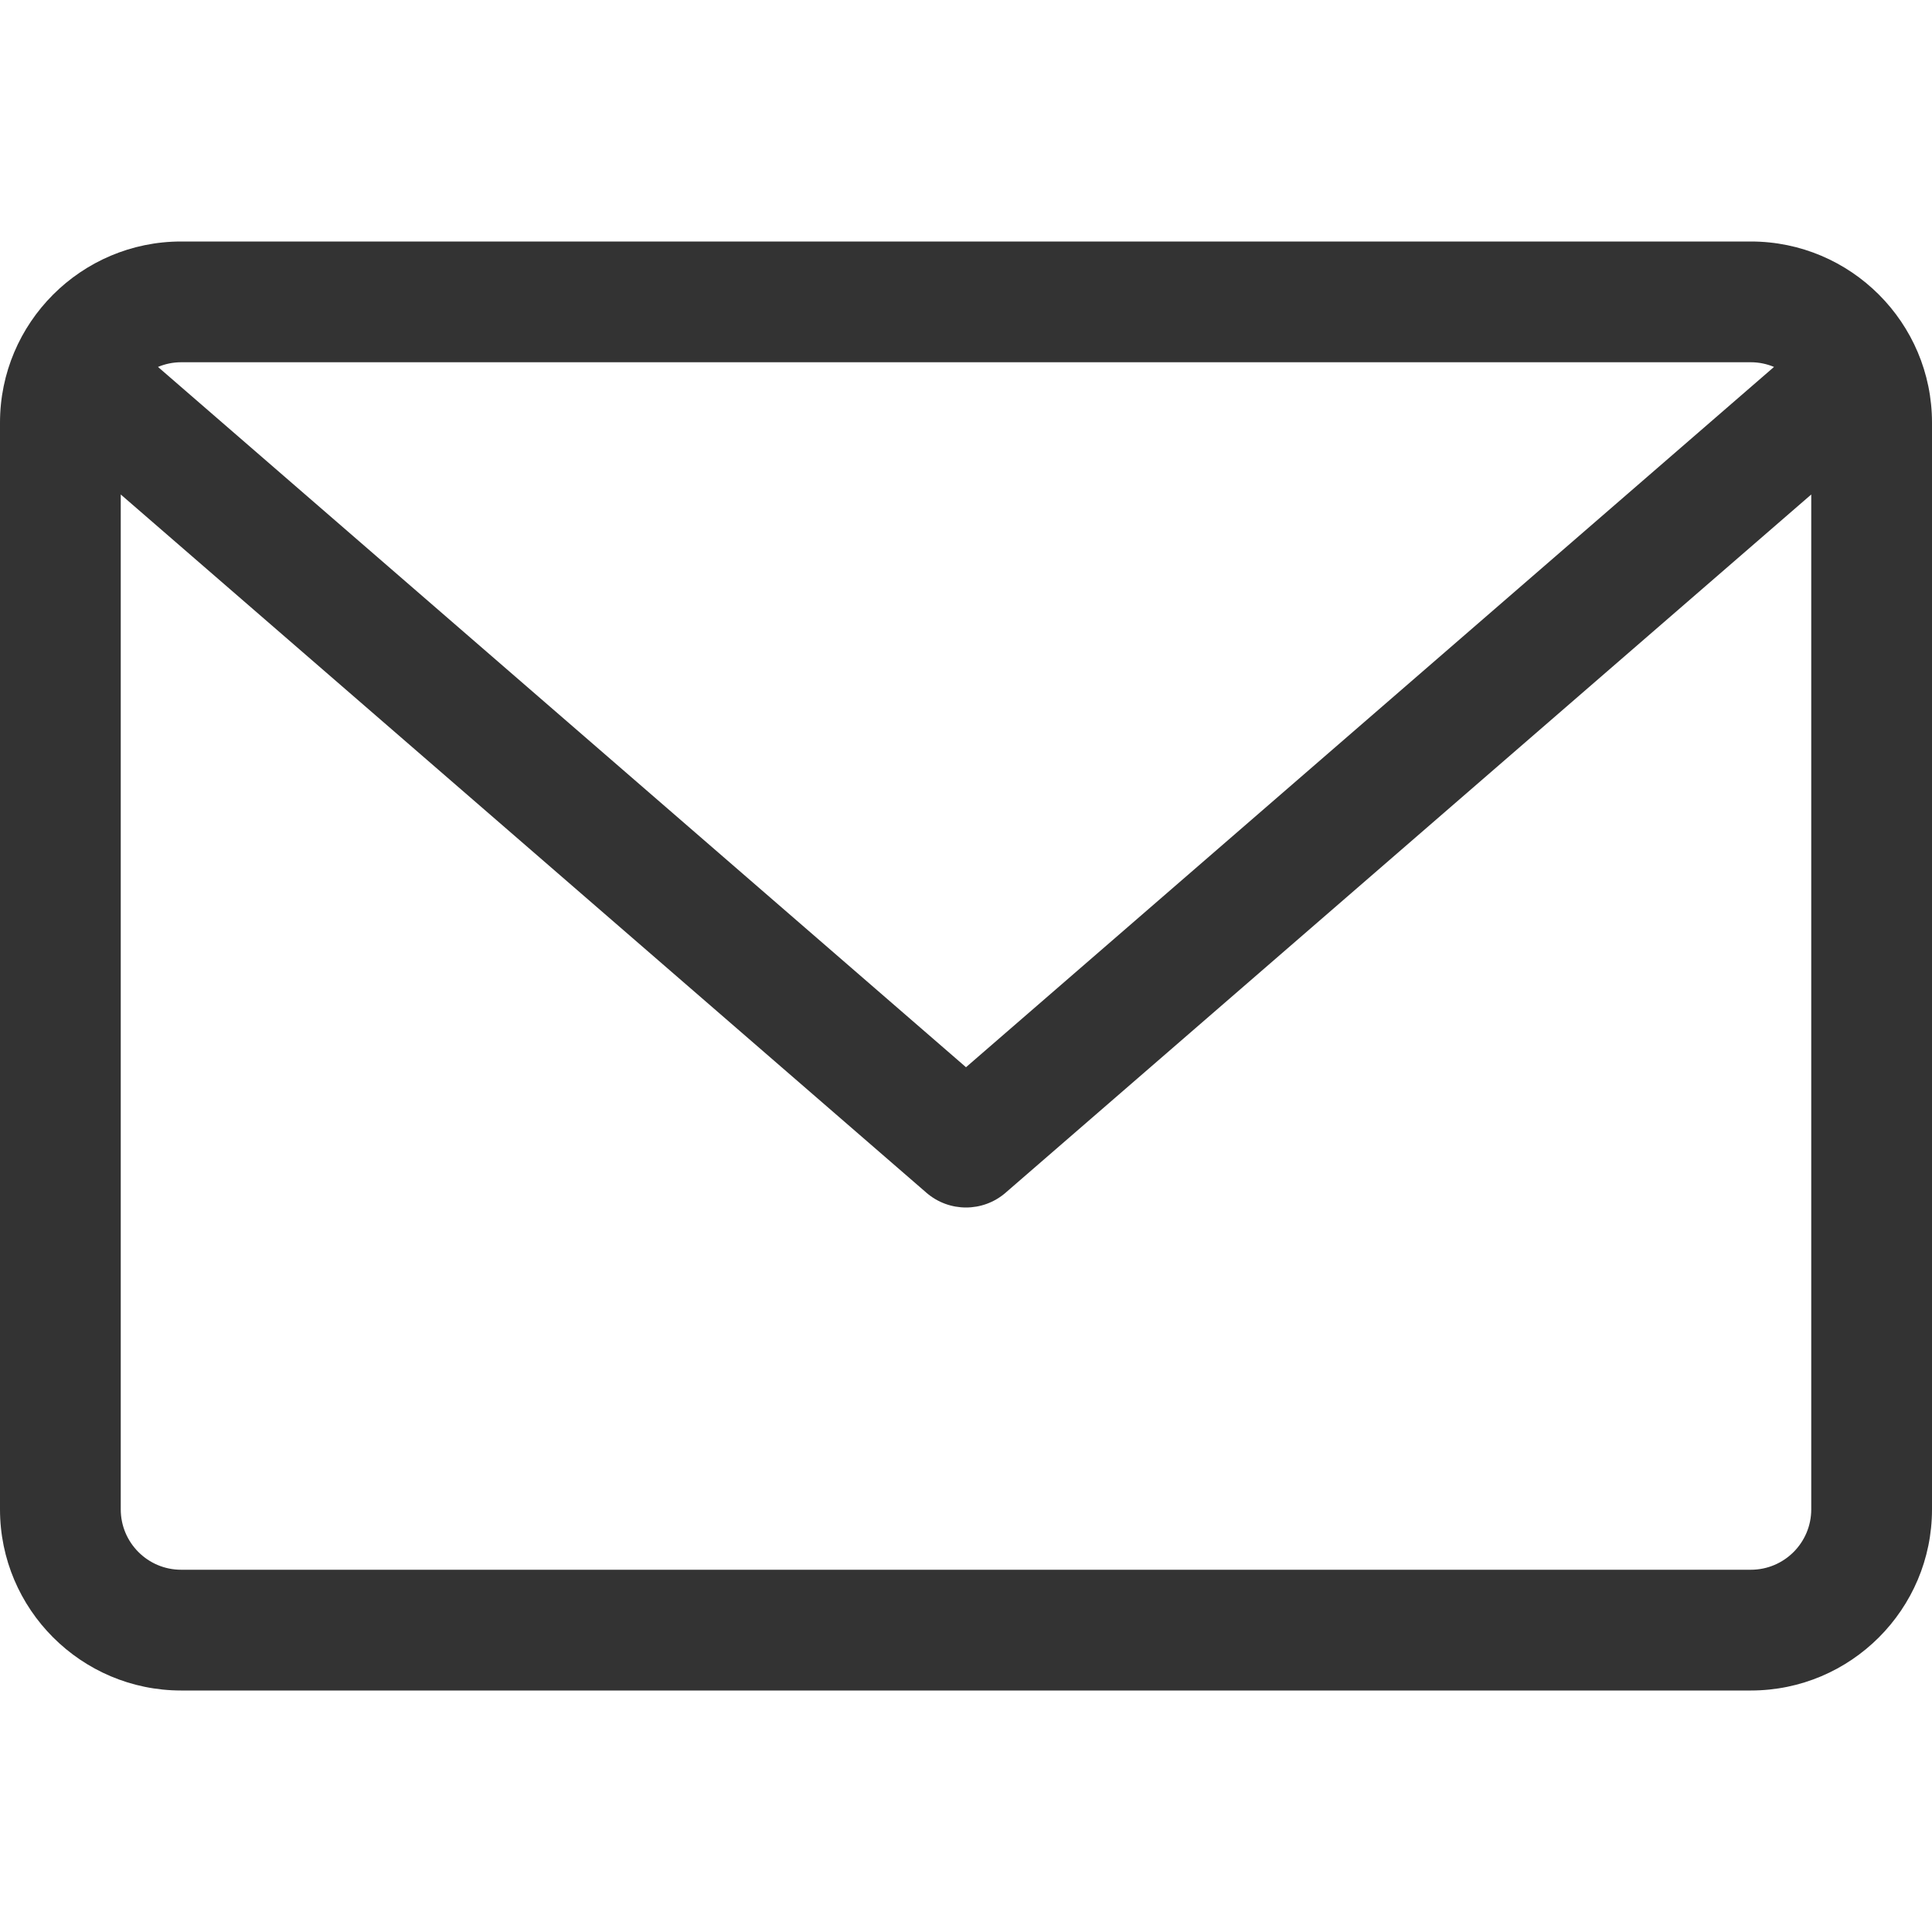
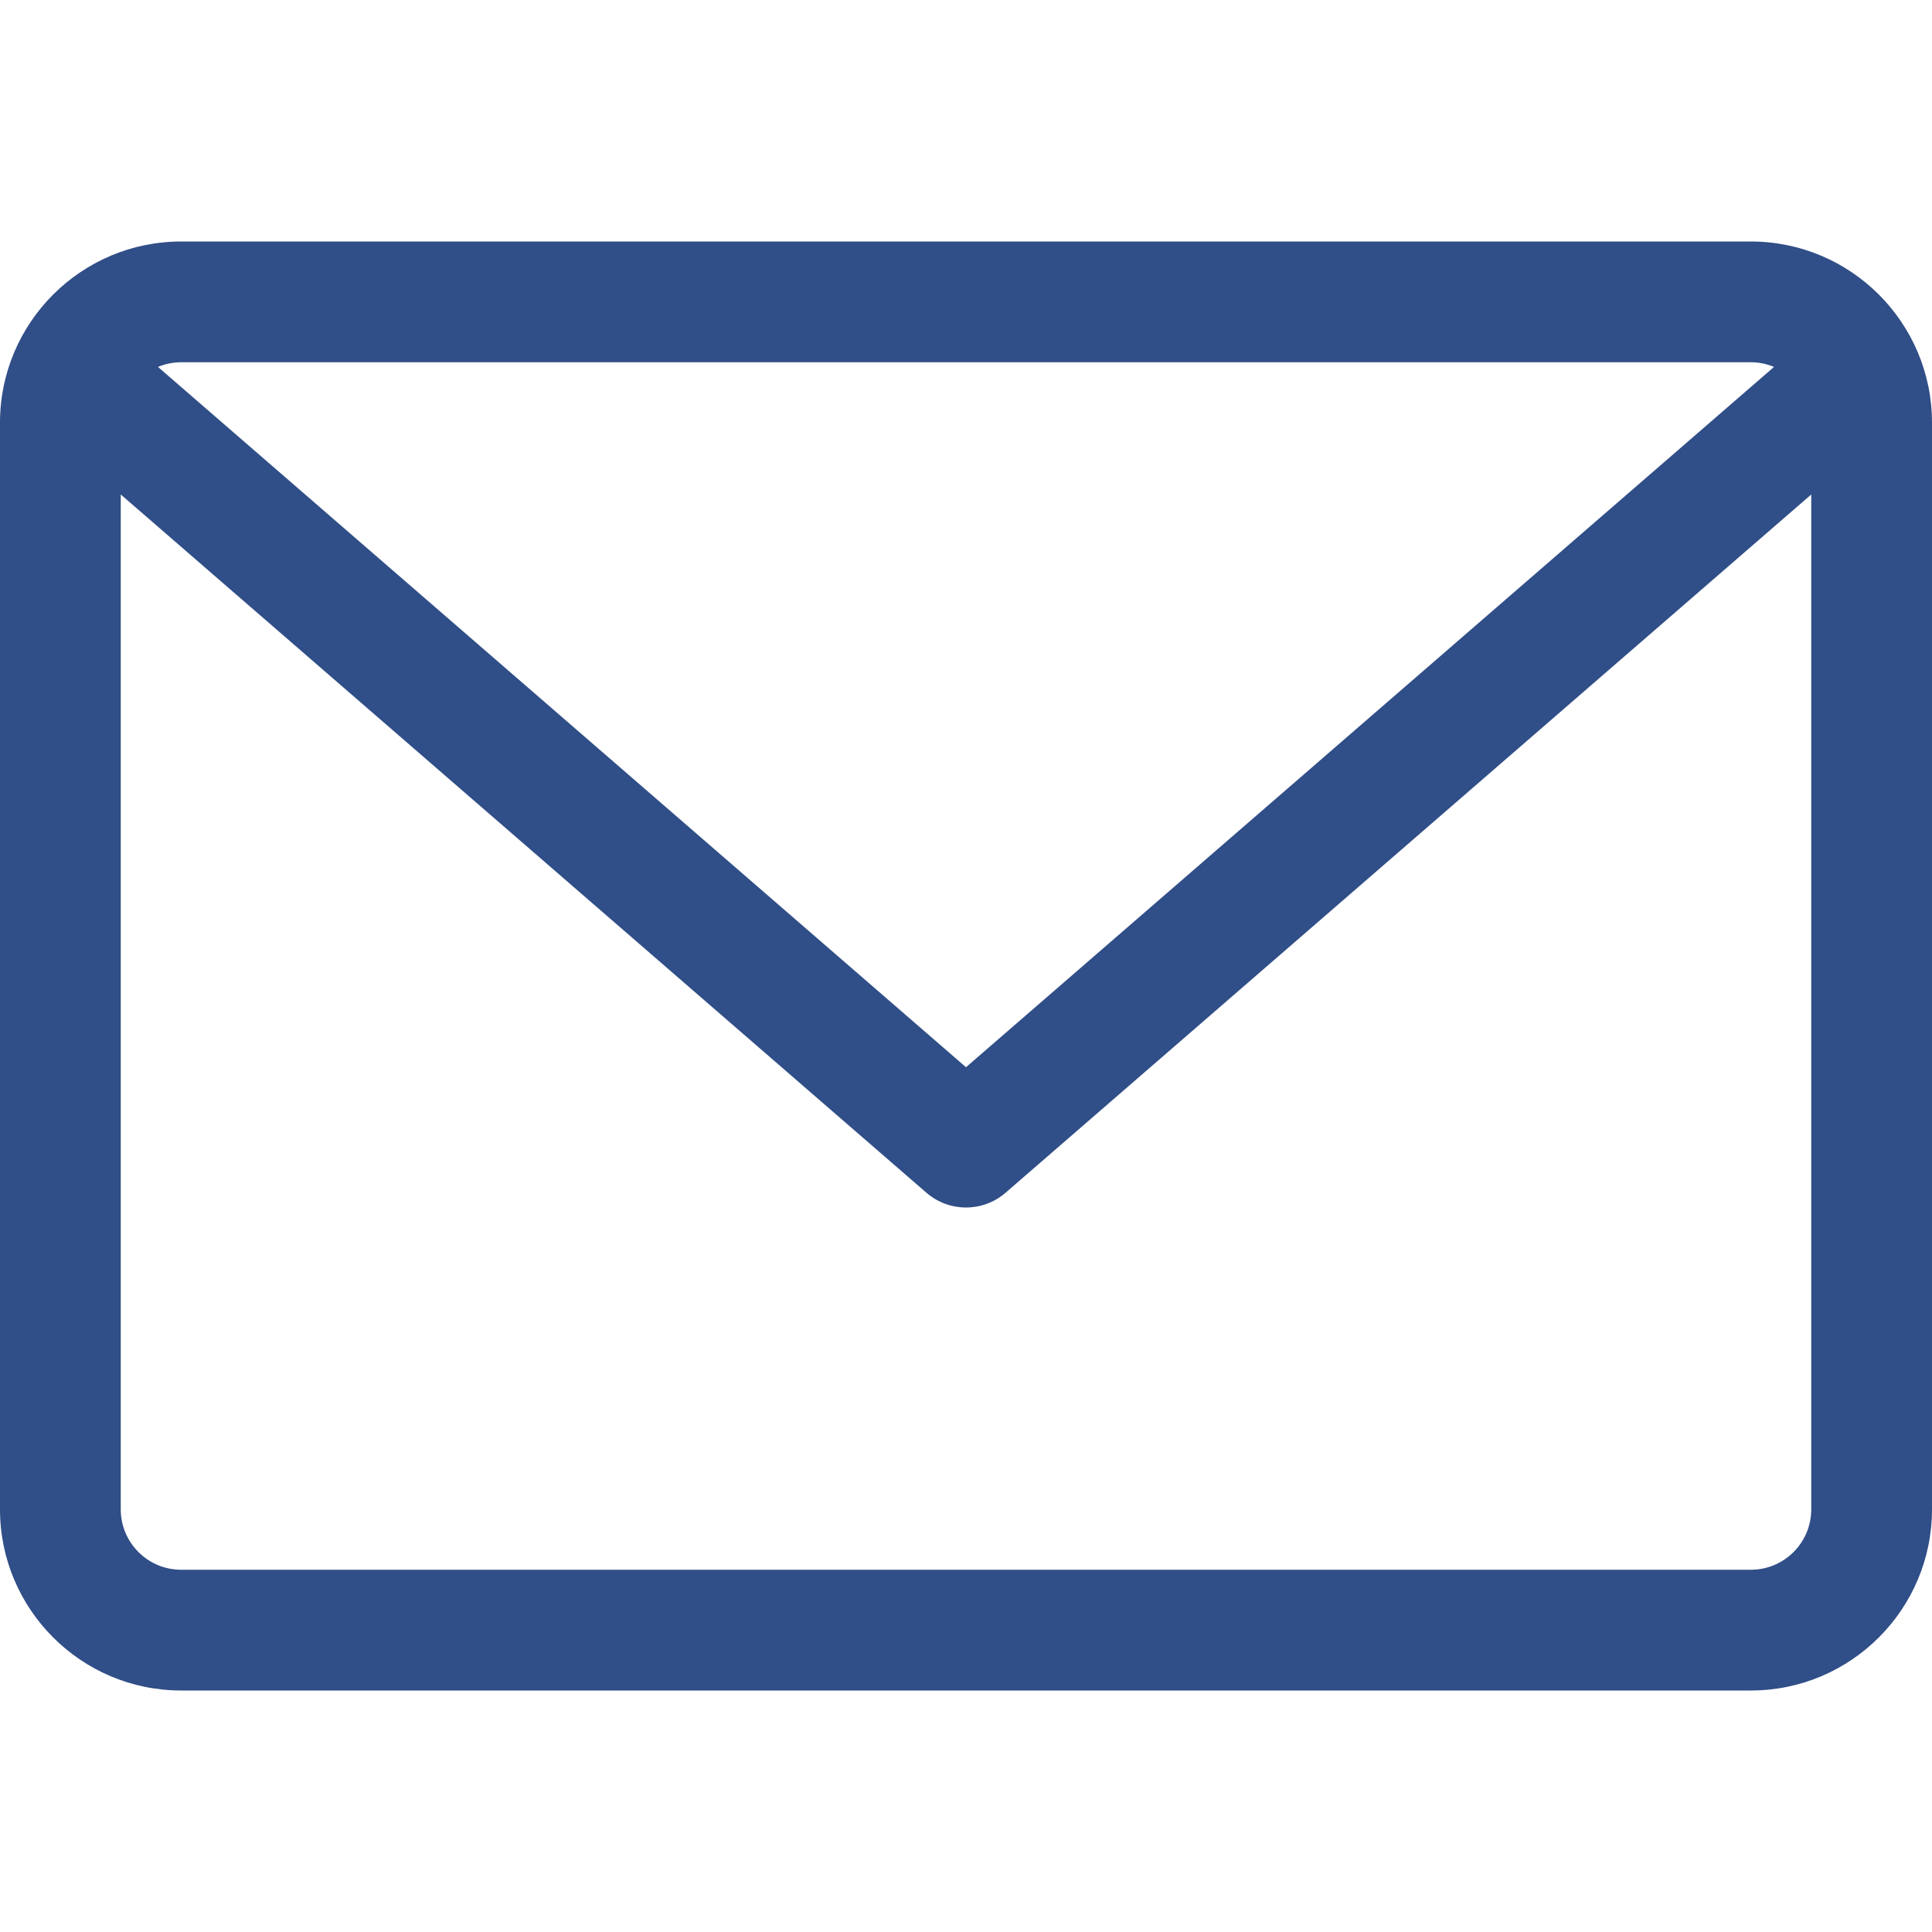
<svg xmlns="http://www.w3.org/2000/svg" id="Capa_1" enable-background="new 0 0 479.058 479.058" height="512" viewBox="0 0 479.058 479.058" width="512">
-   <path fill="#333333" d="m434.146 59.882h-389.234c-24.766 0-44.912 20.146-44.912 44.912v269.47c0 24.766 20.146 44.912 44.912 44.912h389.234c24.766 0 44.912-20.146 44.912-44.912v-269.47c0-24.766-20.146-44.912-44.912-44.912zm0 29.941c2.034 0 3.969.422 5.738 1.159l-200.355 173.649-200.356-173.649c1.769-.736 3.704-1.159 5.738-1.159zm0 299.411h-389.234c-8.26 0-14.971-6.71-14.971-14.971v-251.648l199.778 173.141c2.822 2.441 6.316 3.655 9.81 3.655s6.988-1.213 9.81-3.655l199.778-173.141v251.649c-.001 8.26-6.711 14.97-14.971 14.97z" />
+   <path fill="#304E87" d="m434.146 59.882h-389.234c-24.766 0-44.912 20.146-44.912 44.912v269.47c0 24.766 20.146 44.912 44.912 44.912h389.234c24.766 0 44.912-20.146 44.912-44.912v-269.47c0-24.766-20.146-44.912-44.912-44.912zm0 29.941c2.034 0 3.969.422 5.738 1.159l-200.355 173.649-200.356-173.649c1.769-.736 3.704-1.159 5.738-1.159zm0 299.411h-389.234c-8.26 0-14.971-6.71-14.971-14.971v-251.648l199.778 173.141c2.822 2.441 6.316 3.655 9.81 3.655s6.988-1.213 9.81-3.655l199.778-173.141v251.649c-.001 8.26-6.711 14.97-14.971 14.97z" />
</svg>
